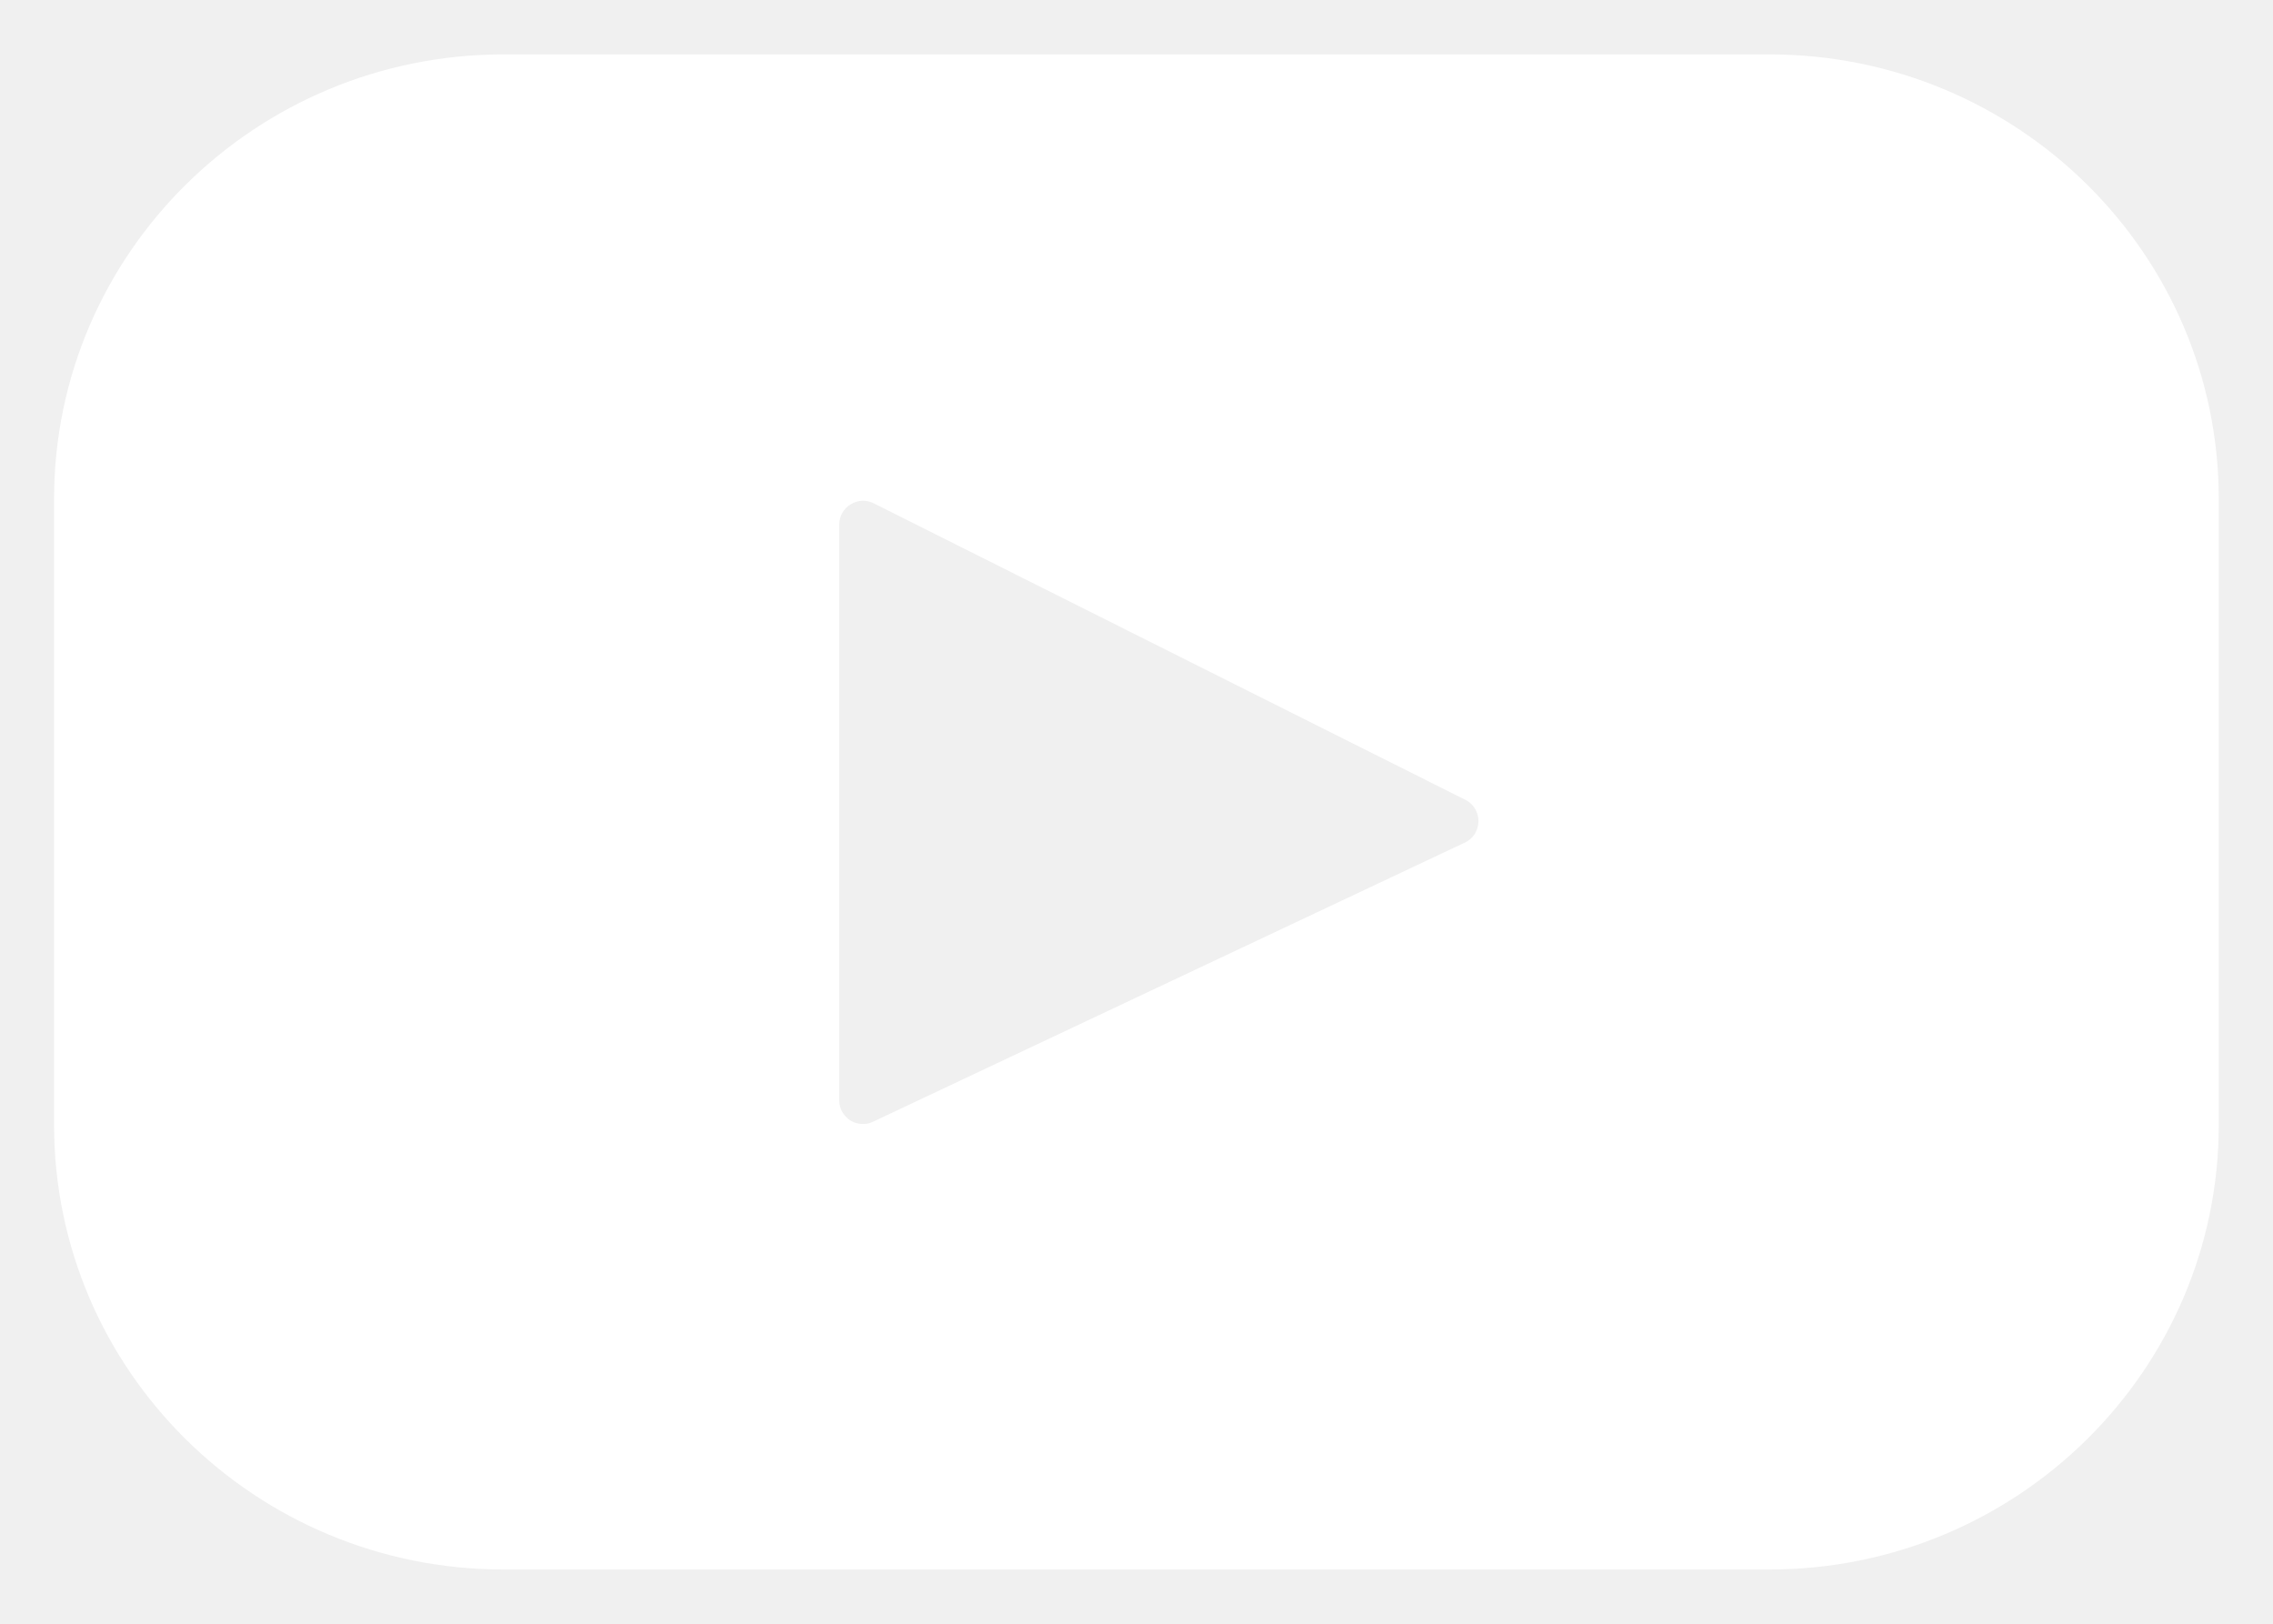
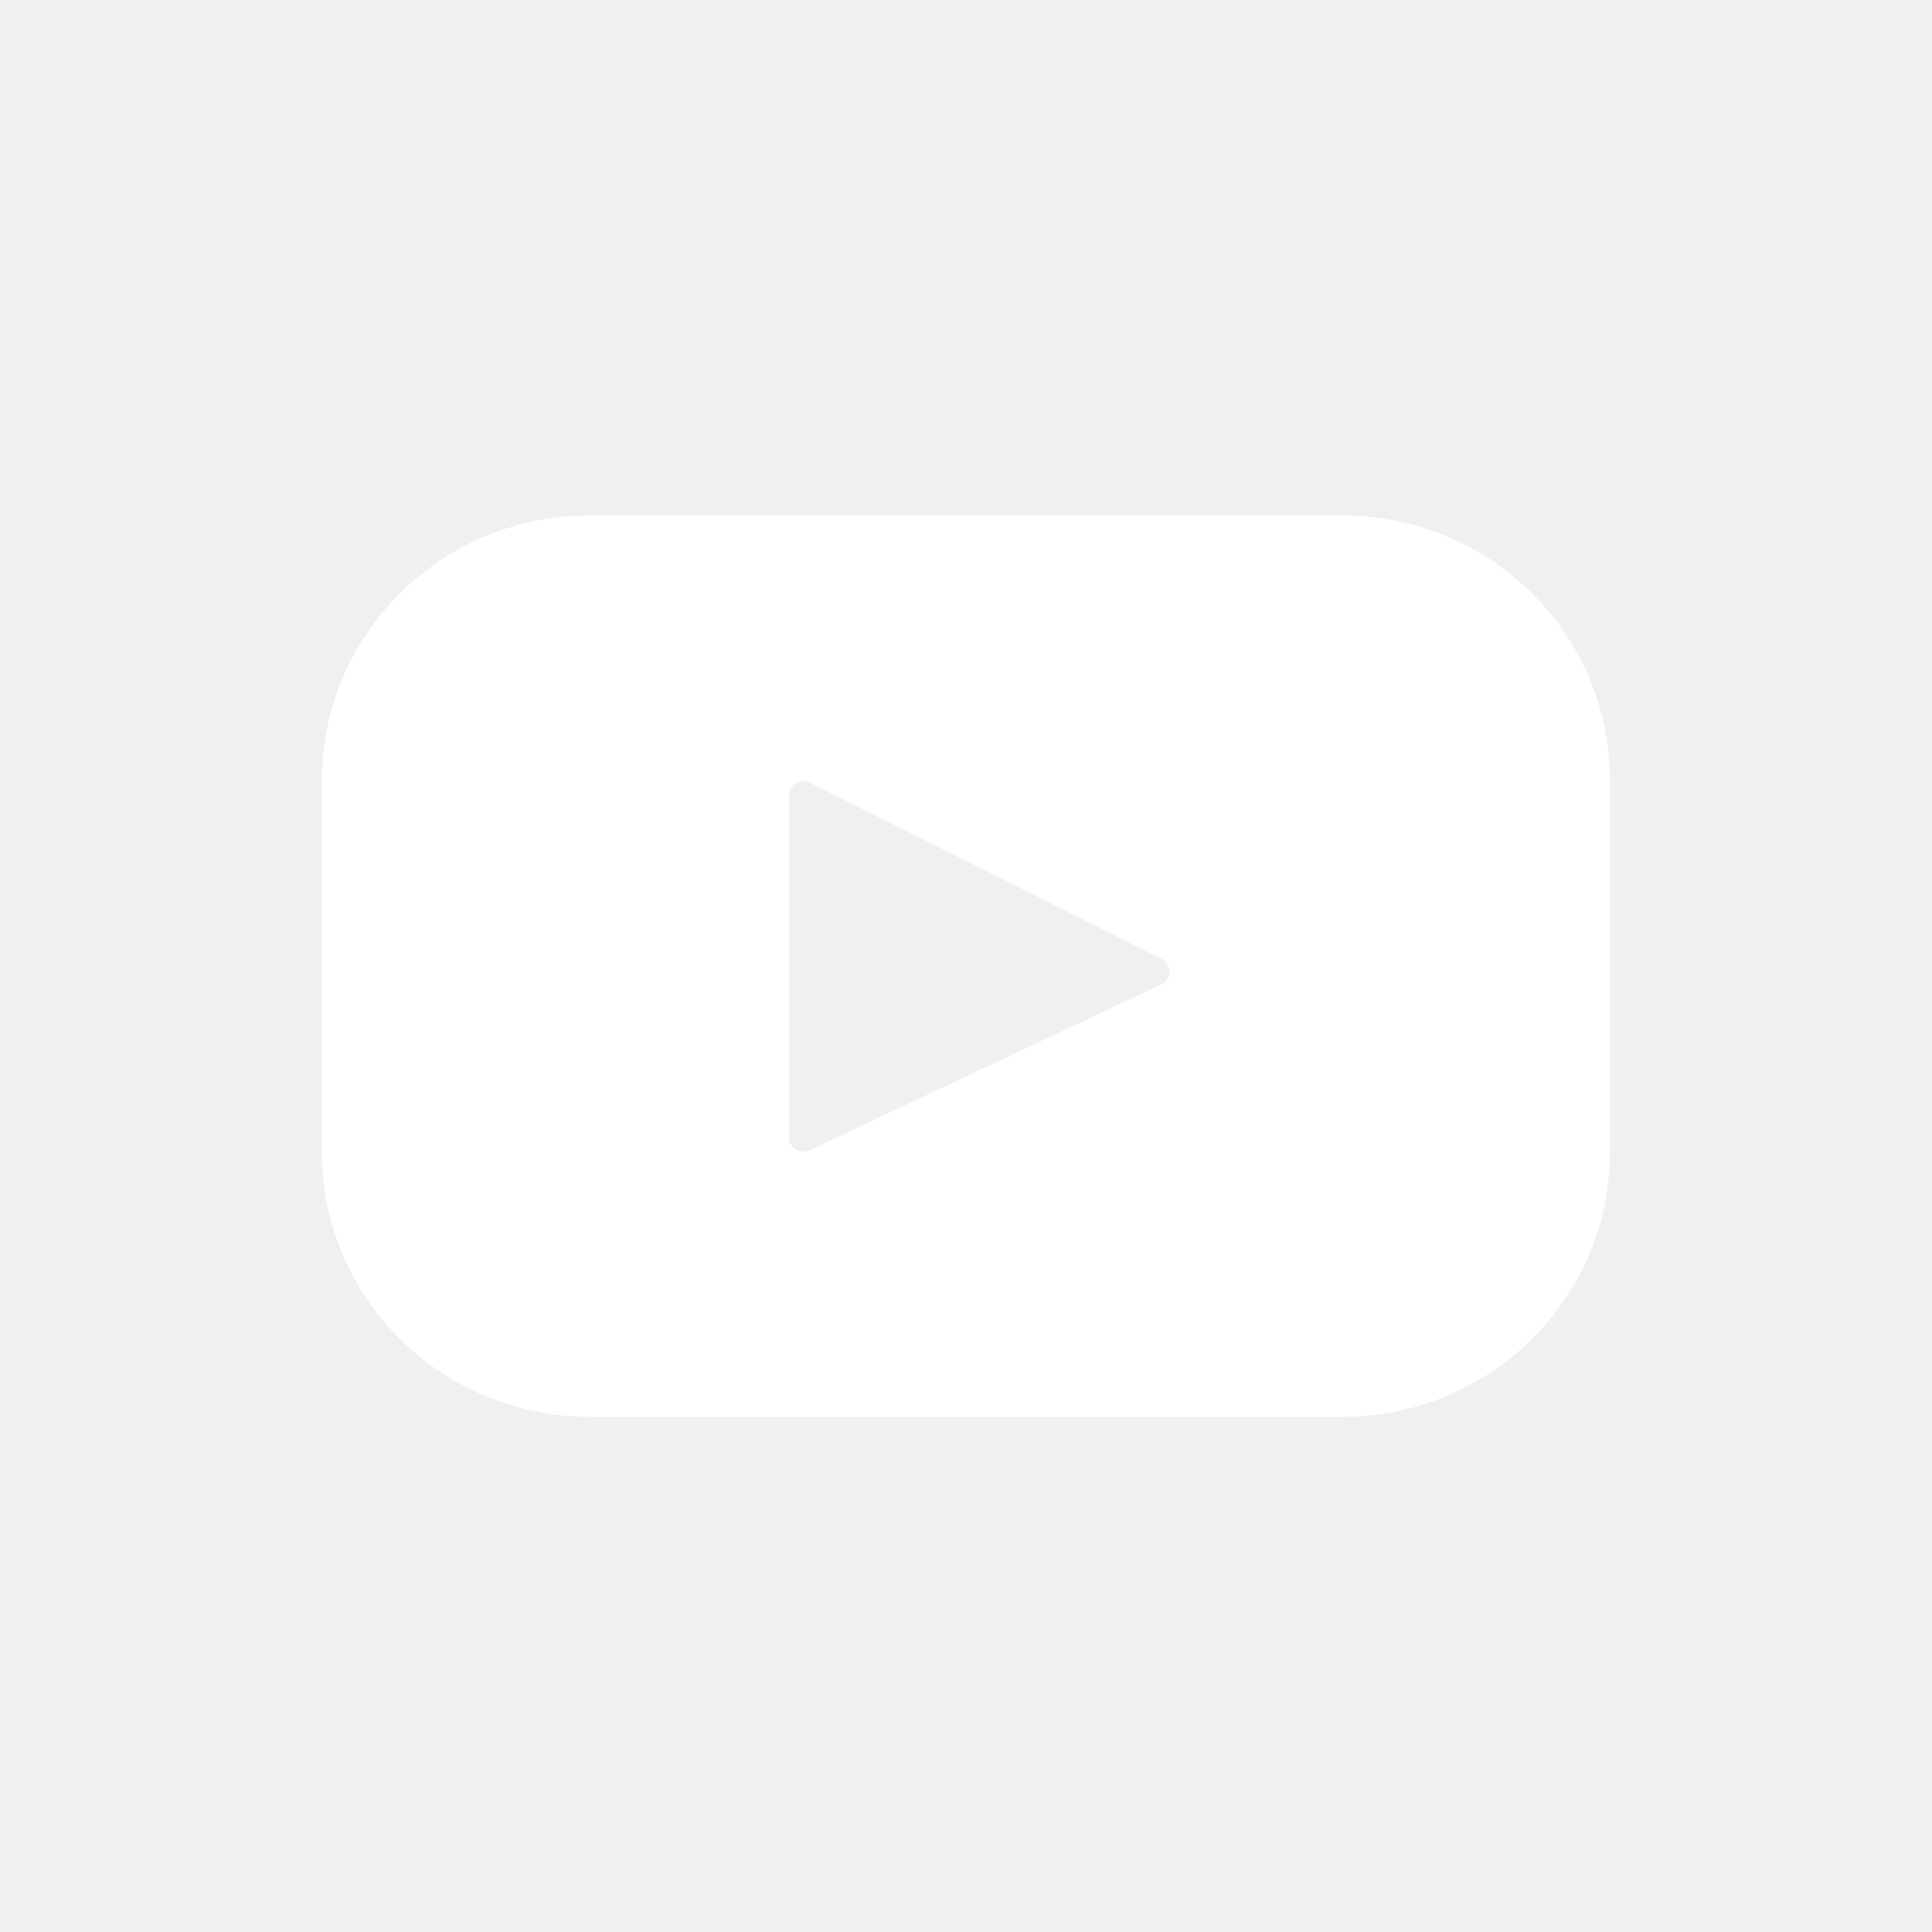
- <svg xmlns="http://www.w3.org/2000/svg" width="14" height="10" viewBox="0 0 14 10" fill="none">
-   <path d="M10.897 0.335H3.102C1.573 0.335 0.333 1.562 0.333 3.074V6.927C0.333 8.44 1.573 9.666 3.102 9.666H10.897C12.426 9.666 13.666 8.439 13.666 6.927V3.074C13.666 1.56 12.426 0.335 10.897 0.335ZM9.025 5.188L5.378 6.908C5.356 6.919 5.331 6.924 5.307 6.922C5.282 6.921 5.258 6.913 5.237 6.9C5.217 6.887 5.199 6.868 5.187 6.847C5.175 6.825 5.169 6.801 5.169 6.776V3.23C5.169 3.205 5.176 3.18 5.188 3.158C5.201 3.137 5.218 3.118 5.24 3.106C5.261 3.093 5.285 3.085 5.31 3.084C5.335 3.083 5.36 3.089 5.382 3.1L9.028 4.927C9.052 4.939 9.072 4.958 9.086 4.982C9.099 5.005 9.107 5.031 9.106 5.058C9.106 5.085 9.098 5.112 9.084 5.135C9.07 5.158 9.049 5.176 9.025 5.188Z" fill="white" />
+ <svg xmlns="http://www.w3.org/2000/svg" width="20" height="20" viewBox="0 0 20 20" fill="none">
+   <path d="M13.897 5.336H6.102C4.573 5.336 3.333 6.563 3.333 8.075V11.928C3.333 13.441 4.573 14.667 6.102 14.667H13.897C15.426 14.667 16.666 13.44 16.666 11.928V8.075C16.666 6.561 15.426 5.336 13.897 5.336ZM12.025 10.189L8.378 11.909C8.356 11.92 8.331 11.925 8.307 11.923C8.282 11.922 8.258 11.914 8.237 11.901C8.217 11.888 8.199 11.869 8.187 11.848C8.175 11.826 8.169 11.802 8.169 11.777V8.231C8.169 8.206 8.176 8.181 8.188 8.159C8.201 8.138 8.218 8.119 8.24 8.106C8.261 8.094 8.285 8.086 8.31 8.085C8.335 8.084 8.36 8.09 8.382 8.101L12.028 9.928C12.052 9.94 12.072 9.959 12.086 9.983C12.1 10.006 12.107 10.032 12.106 10.059C12.106 10.086 12.098 10.113 12.084 10.136C12.07 10.159 12.049 10.177 12.025 10.189Z" fill="white" />
</svg>
